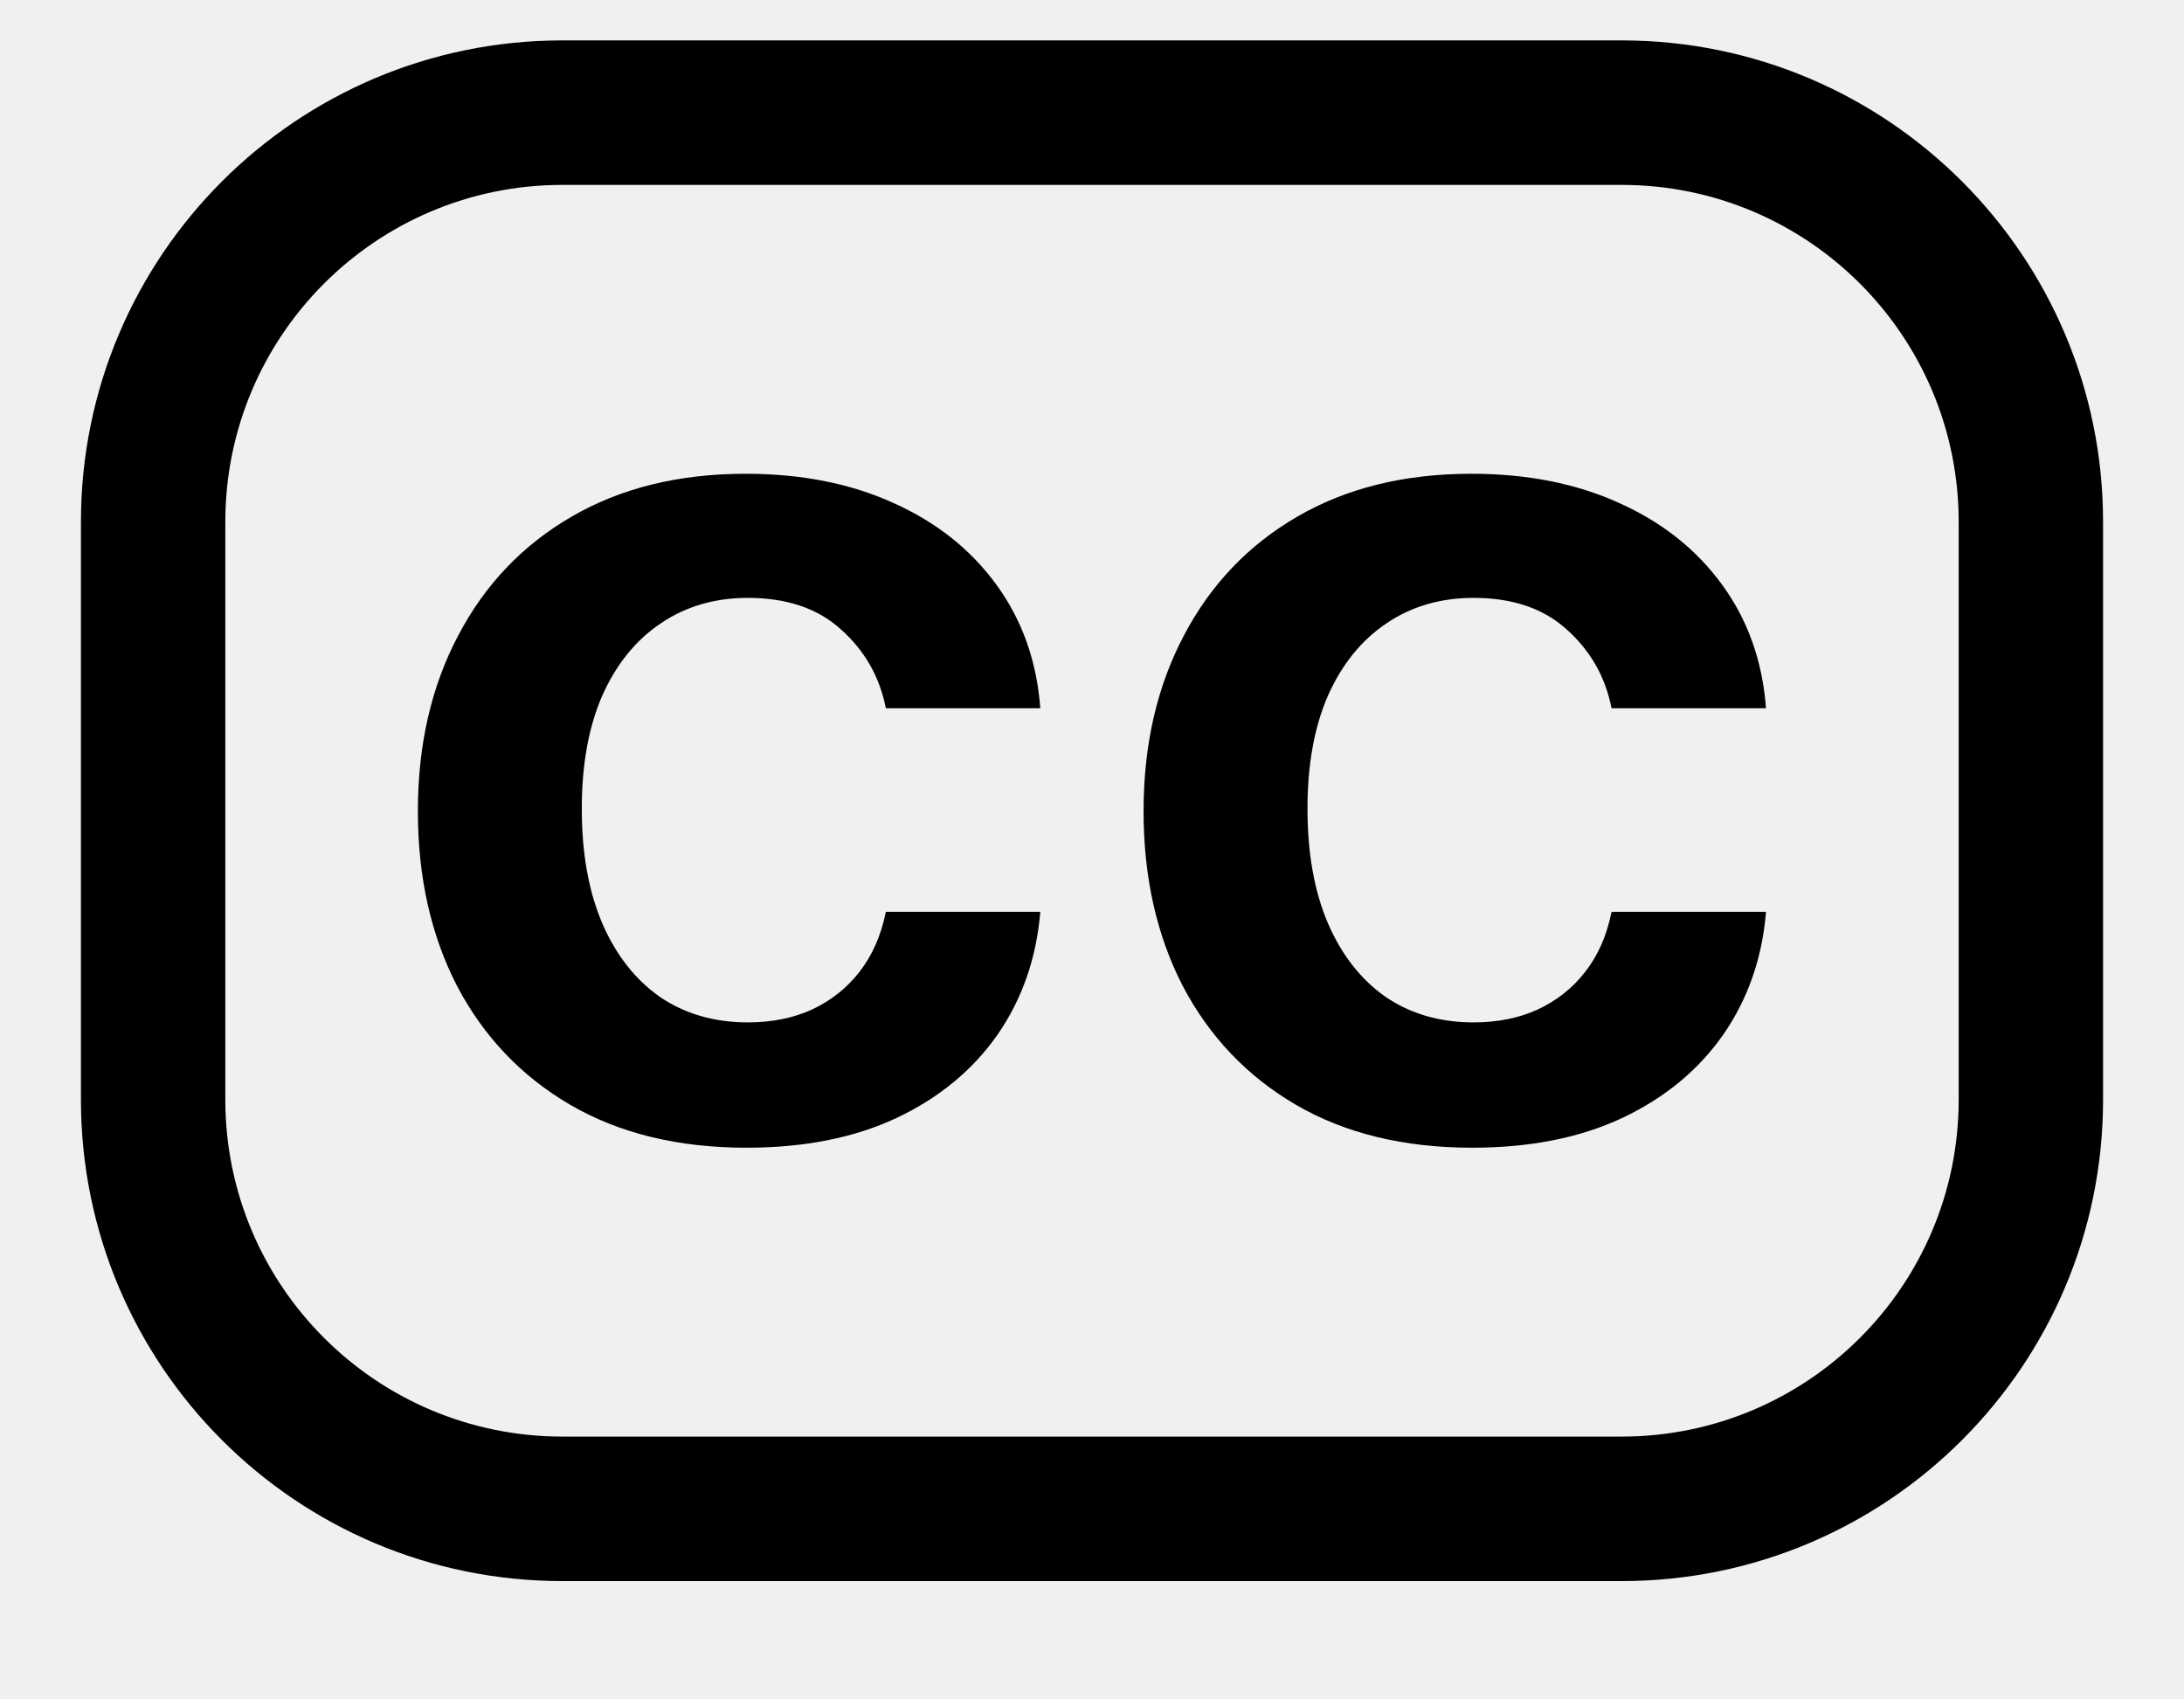
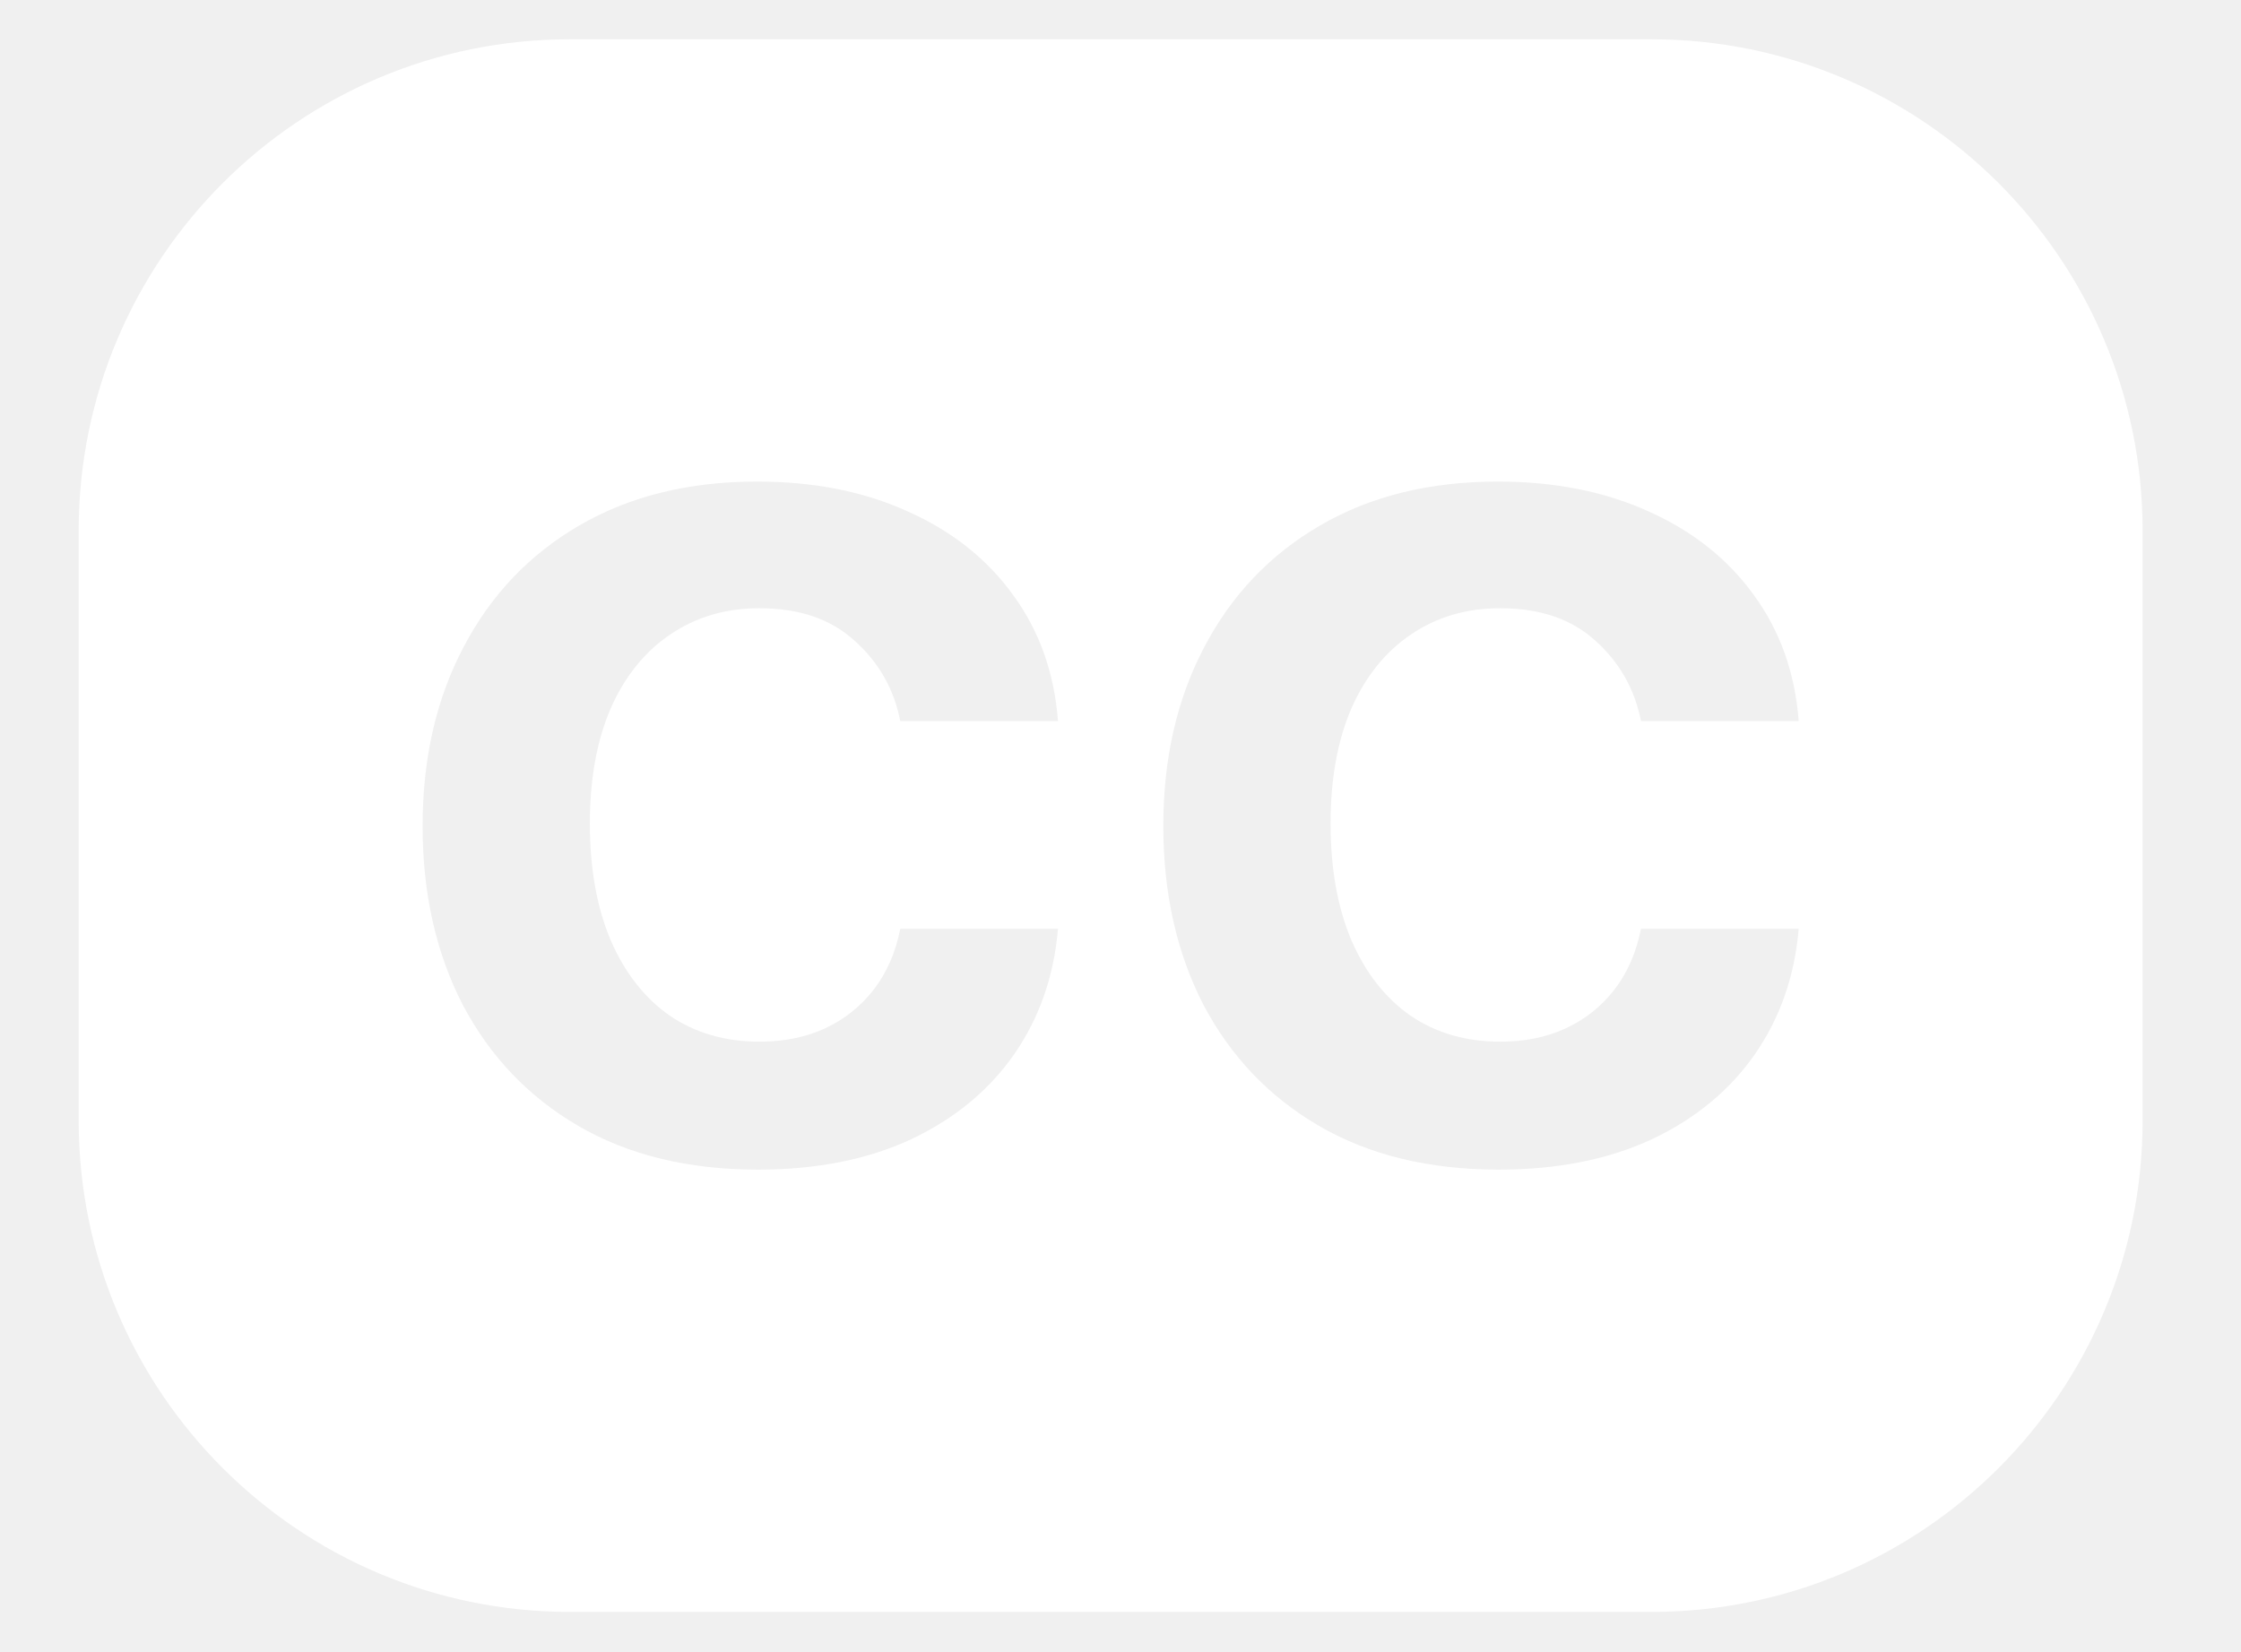
- <svg xmlns="http://www.w3.org/2000/svg" width="18" height="14" viewBox="0 0 18 14" fill="currentColor">
-   <path fill-rule="evenodd" clip-rule="evenodd" d="M4.635 0.333H13.365C15.556 0.333 17.333 2.11 17.333 4.302V9.063C17.333 11.255 15.556 13.032 13.365 13.032H4.635C2.443 13.032 0.667 11.255 0.667 9.063V4.302C0.667 2.11 2.443 0.333 4.635 0.333ZM1.857 4.302C1.857 2.767 3.101 1.524 4.635 1.524H13.365C14.899 1.524 16.143 2.767 16.143 4.302V9.063C16.143 10.598 14.899 11.841 13.365 11.841H4.635C3.101 11.841 1.857 10.598 1.857 9.063V4.302Z" fill="currentColor" />
-   <path d="M6.153 9.46C5.589 9.46 5.104 9.342 4.699 9.106C4.297 8.871 3.987 8.545 3.768 8.129C3.552 7.711 3.444 7.23 3.444 6.686C3.444 6.14 3.555 5.657 3.776 5.239C3.996 4.819 4.308 4.492 4.71 4.259C5.115 4.023 5.594 3.905 6.146 3.905C6.604 3.905 7.01 3.985 7.364 4.146C7.719 4.305 8.003 4.531 8.214 4.822C8.425 5.112 8.545 5.451 8.574 5.838H7.301C7.25 5.579 7.127 5.363 6.933 5.19C6.742 5.015 6.485 4.928 6.164 4.928C5.892 4.928 5.652 4.998 5.446 5.138C5.24 5.276 5.08 5.474 4.964 5.733C4.851 5.992 4.795 6.303 4.795 6.665C4.795 7.032 4.851 7.347 4.964 7.611C5.077 7.872 5.235 8.074 5.439 8.217C5.645 8.357 5.887 8.427 6.164 8.427C6.36 8.427 6.536 8.392 6.69 8.322C6.847 8.249 6.978 8.146 7.084 8.01C7.189 7.875 7.262 7.71 7.301 7.516H8.574C8.542 7.897 8.425 8.234 8.221 8.529C8.017 8.82 7.74 9.049 7.389 9.215C7.039 9.379 6.626 9.46 6.153 9.46Z" fill="currentColor" />
-   <path d="M12.134 9.46C11.57 9.46 11.085 9.342 10.68 9.106C10.278 8.871 9.968 8.545 9.749 8.129C9.533 7.711 9.425 7.23 9.425 6.686C9.425 6.14 9.536 5.657 9.757 5.239C9.977 4.819 10.289 4.492 10.691 4.259C11.096 4.023 11.575 3.905 12.127 3.905C12.585 3.905 12.991 3.985 13.345 4.146C13.7 4.305 13.984 4.531 14.195 4.822C14.406 5.112 14.526 5.451 14.555 5.838H13.282C13.231 5.579 13.108 5.363 12.914 5.19C12.723 5.015 12.466 4.928 12.145 4.928C11.873 4.928 11.633 4.998 11.427 5.138C11.221 5.276 11.061 5.474 10.945 5.733C10.832 5.992 10.776 6.303 10.776 6.665C10.776 7.032 10.832 7.347 10.945 7.611C11.058 7.872 11.216 8.074 11.42 8.217C11.626 8.357 11.868 8.427 12.145 8.427C12.341 8.427 12.517 8.392 12.671 8.322C12.828 8.249 12.96 8.146 13.065 8.01C13.171 7.875 13.243 7.71 13.282 7.516H14.555C14.524 7.897 14.406 8.234 14.202 8.529C13.998 8.82 13.721 9.049 13.37 9.215C13.02 9.379 12.607 9.46 12.134 9.46Z" fill="currentColor" />
+ <svg xmlns="http://www.w3.org/2000/svg" width="19" height="14" viewBox="0 0 19 14" fill="none">
+   <g id="Icon">
+     <path id="Subtract" fill-rule="evenodd" clip-rule="evenodd" d="M14 0.333H4.833C2.532 0.333 0.667 2.199 0.667 4.5V9.5C0.667 11.801 2.532 13.667 4.833 13.667H14C16.301 13.667 18.166 11.801 18.166 9.5V4.5C18.166 2.199 16.301 0.333 14 0.333ZM4.901 9.545C5.326 9.793 5.835 9.917 6.427 9.917C6.924 9.917 7.357 9.831 7.726 9.659C8.094 9.485 8.385 9.245 8.599 8.938C8.813 8.629 8.936 8.275 8.97 7.875H7.633C7.592 8.079 7.516 8.252 7.405 8.394C7.294 8.536 7.156 8.645 6.991 8.721C6.829 8.795 6.645 8.832 6.439 8.832C6.148 8.832 5.894 8.758 5.678 8.611C5.464 8.461 5.298 8.249 5.179 7.975C5.061 7.698 5.001 7.367 5.001 6.982C5.001 6.602 5.061 6.275 5.179 6.003C5.3 5.731 5.469 5.523 5.685 5.378C5.902 5.231 6.153 5.157 6.439 5.157C6.776 5.157 7.045 5.249 7.246 5.433C7.45 5.615 7.579 5.841 7.633 6.114H8.97C8.939 5.707 8.813 5.351 8.591 5.047C8.37 4.74 8.072 4.504 7.698 4.337C7.328 4.168 6.901 4.083 6.419 4.083C5.84 4.083 5.338 4.207 4.912 4.455C4.49 4.7 4.163 5.043 3.931 5.485C3.699 5.924 3.583 6.43 3.583 7.004C3.583 7.575 3.697 8.08 3.923 8.519C4.153 8.955 4.478 9.298 4.901 9.545ZM11.181 9.545C11.606 9.793 12.115 9.917 12.707 9.917C13.204 9.917 13.637 9.831 14.006 9.659C14.374 9.485 14.665 9.245 14.879 8.938C15.093 8.629 15.216 8.275 15.25 7.875H13.913C13.872 8.079 13.796 8.252 13.685 8.394C13.574 8.536 13.436 8.645 13.271 8.721C13.109 8.795 12.925 8.832 12.719 8.832C12.428 8.832 12.174 8.758 11.958 8.611C11.744 8.461 11.578 8.249 11.459 7.975C11.341 7.698 11.281 7.367 11.281 6.982C11.281 6.602 11.341 6.275 11.459 6.003C11.58 5.731 11.749 5.523 11.965 5.378C12.182 5.231 12.433 5.157 12.719 5.157C13.056 5.157 13.326 5.249 13.527 5.433C13.73 5.615 13.859 5.841 13.913 6.114H15.25C15.219 5.707 15.093 5.351 14.871 5.047C14.65 4.74 14.352 4.504 13.979 4.337C13.608 4.168 13.181 4.083 12.7 4.083C12.12 4.083 11.618 4.207 11.193 4.455C10.77 4.7 10.443 5.043 10.211 5.485C9.979 5.924 9.863 6.43 9.863 7.004C9.863 7.575 9.977 8.08 10.203 8.519C10.433 8.955 10.758 9.298 11.181 9.545Z" fill="white" />
+   </g>
</svg>
